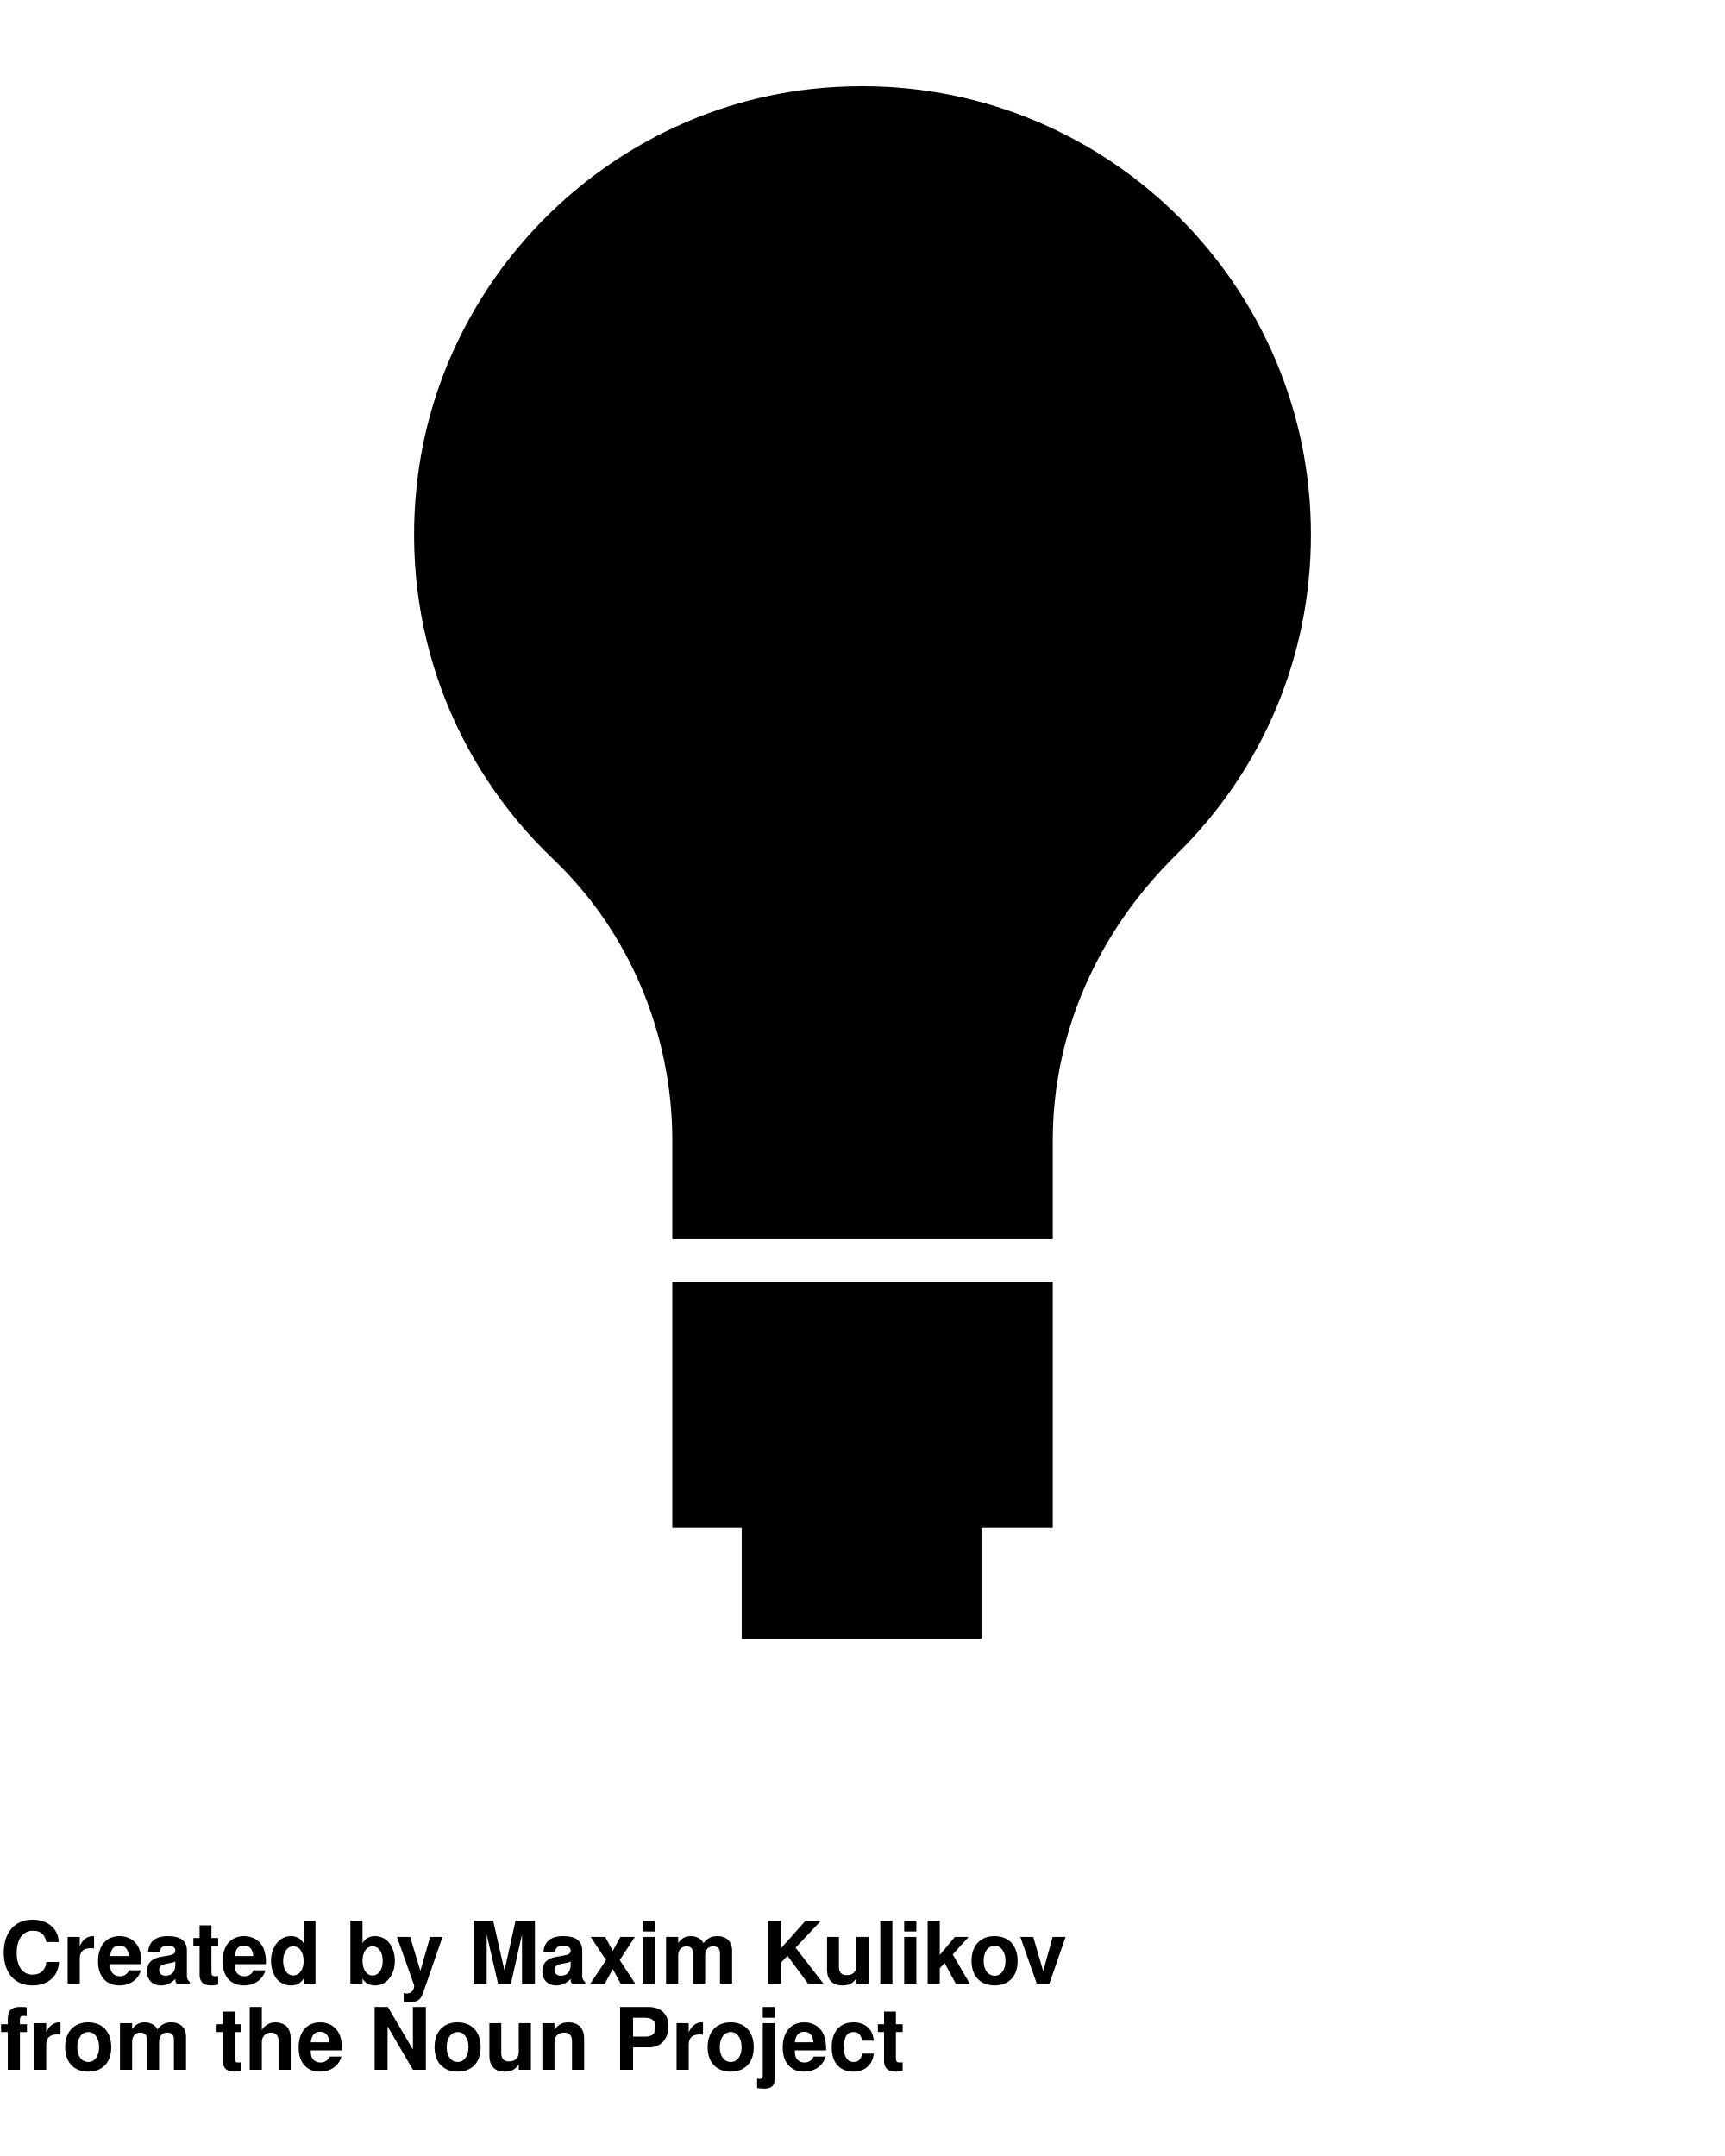
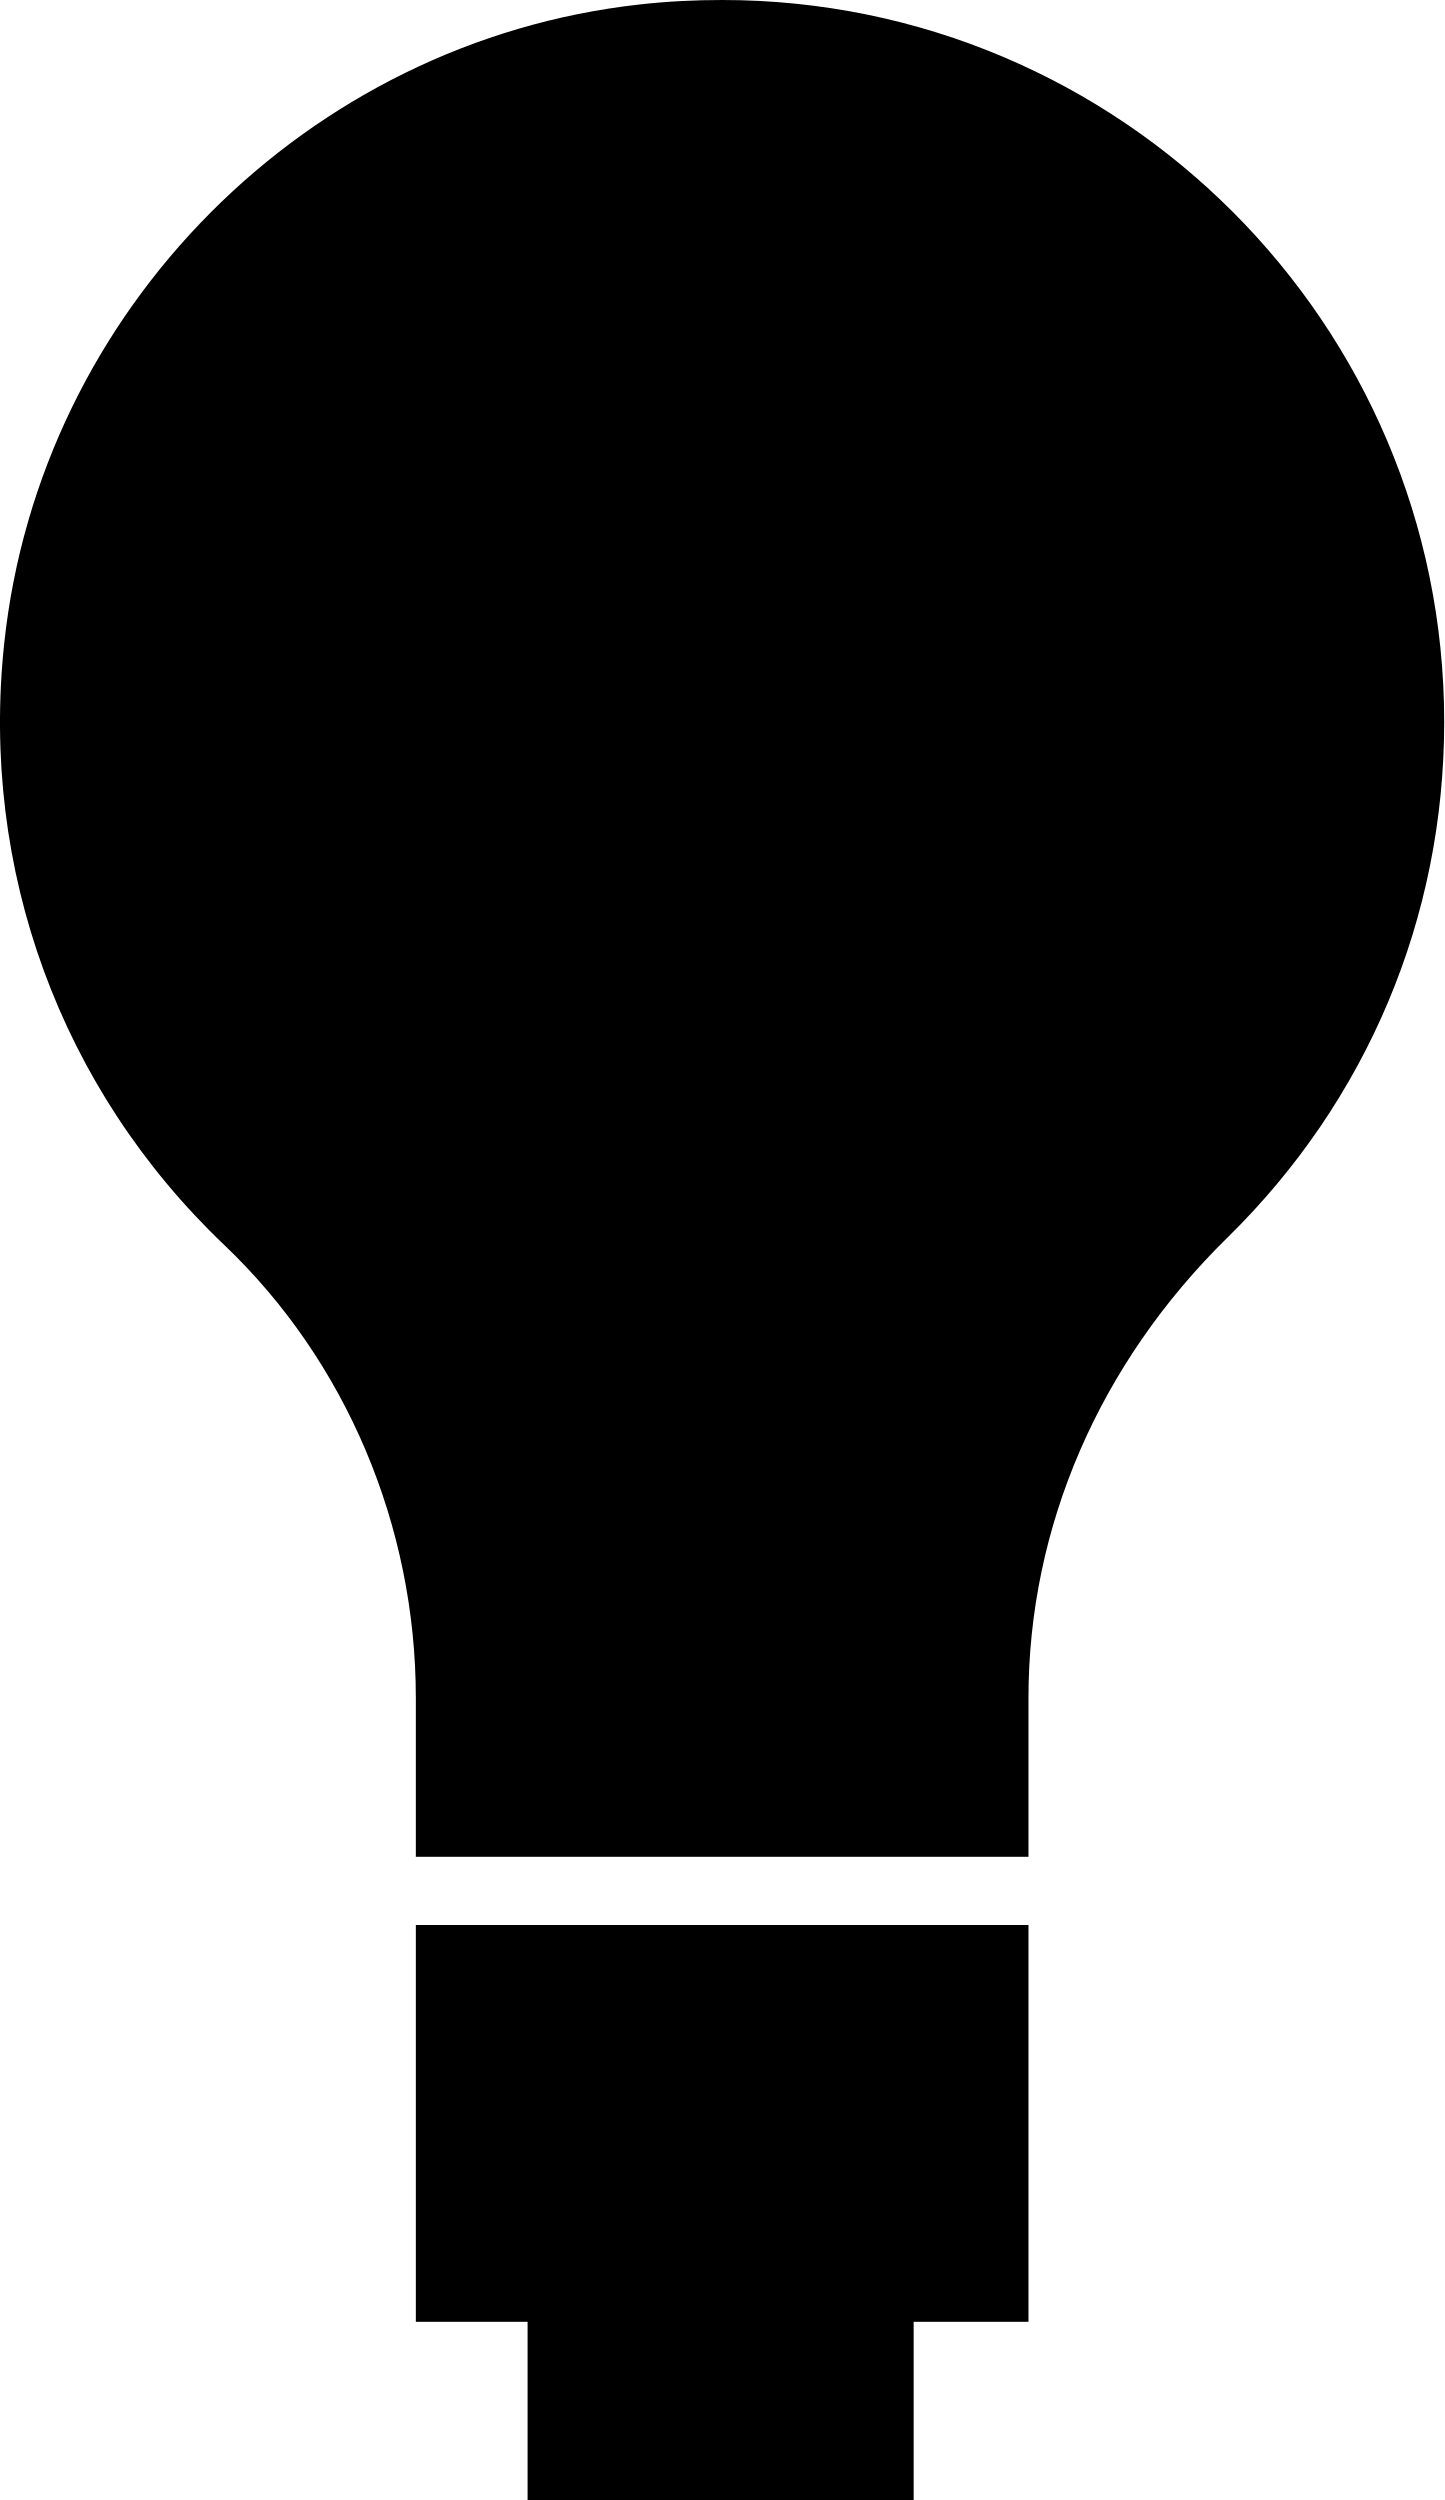
- <svg xmlns="http://www.w3.org/2000/svg" version="1.1" x="0px" y="0px" viewBox="0 0 100 125" enable-background="new 0 0 100 100" xml:space="preserve">
-   <path d="M38.975,66.124v5.722H61.03v-5.722c0-6.158,2.551-12.046,7.164-16.572c5.029-4.931,7.802-11.518,7.802-18.559  C75.995,16.653,64.342,5,50.003,5c-0.981,0-1.975,0.049-2.956,0.159c-11.984,1.325-21.614,10.991-22.89,23  c-0.871,8.145,2.024,16.045,7.924,21.663C36.46,53.993,38.975,59.93,38.975,66.124z" />
-   <polygon points="38.975,74.3 38.975,88.585 42.998,88.585 42.998,95 56.896,95 56.896,88.585 61.03,88.585 61.03,74.3 " />
-   <text x="0" y="115" fill="#000000" font-size="5px" font-weight="bold" font-family="'Helvetica Neue', Helvetica, Arial-Unicode, Arial, Sans-serif">Created by Maxim Kulikov</text>
-   <text x="0" y="120" fill="#000000" font-size="5px" font-weight="bold" font-family="'Helvetica Neue', Helvetica, Arial-Unicode, Arial, Sans-serif">from the Noun Project</text>
+ <svg xmlns="http://www.w3.org/2000/svg" height="90" width="51.991" id="svg10" xml:space="preserve" enable-background="new 0 0 100 100" viewBox="0 0 51.991 90" y="0px" x="0px" version="1.1">
+   <defs id="defs14" />
+   <path id="path2" d="m 14.97,61.124 v 5.722 h 22.055 v -5.722 c 0,-6.158 2.551,-12.046 7.164,-16.572 5.029,-4.931 7.802,-11.518 7.802,-18.559 C 51.99,11.653 40.337,0 25.998,0 c -0.981,0 -1.975,0.049 -2.956,0.159 -11.984,1.325 -21.614,10.991 -22.89,23 -0.871,8.145 2.024,16.045 7.924,21.663 4.379,4.171 6.894,10.108 6.894,16.302 z" />
+   <polygon transform="translate(-24.00472,-5)" id="polygon4" points="56.896,95 56.896,88.585 61.03,88.585 61.03,74.3 38.975,74.3 38.975,88.585 42.998,88.585 42.998,95 " />
+   <text style="font-weight:bold;font-size:5px;font-family:'Helvetica Neue', Helvetica, Arial-Unicode, Arial, Sans-serif;fill:#000000" id="text6" font-weight="bold" font-size="5px" y="115" x="1.9997317e-009">Created by Maxim Kulikov</text>
+   <text style="font-weight:bold;font-size:5px;font-family:'Helvetica Neue', Helvetica, Arial-Unicode, Arial, Sans-serif;fill:#000000" id="text8" font-weight="bold" font-size="5px" y="120" x="1.9997317e-009">from the Noun Project</text>
</svg>
